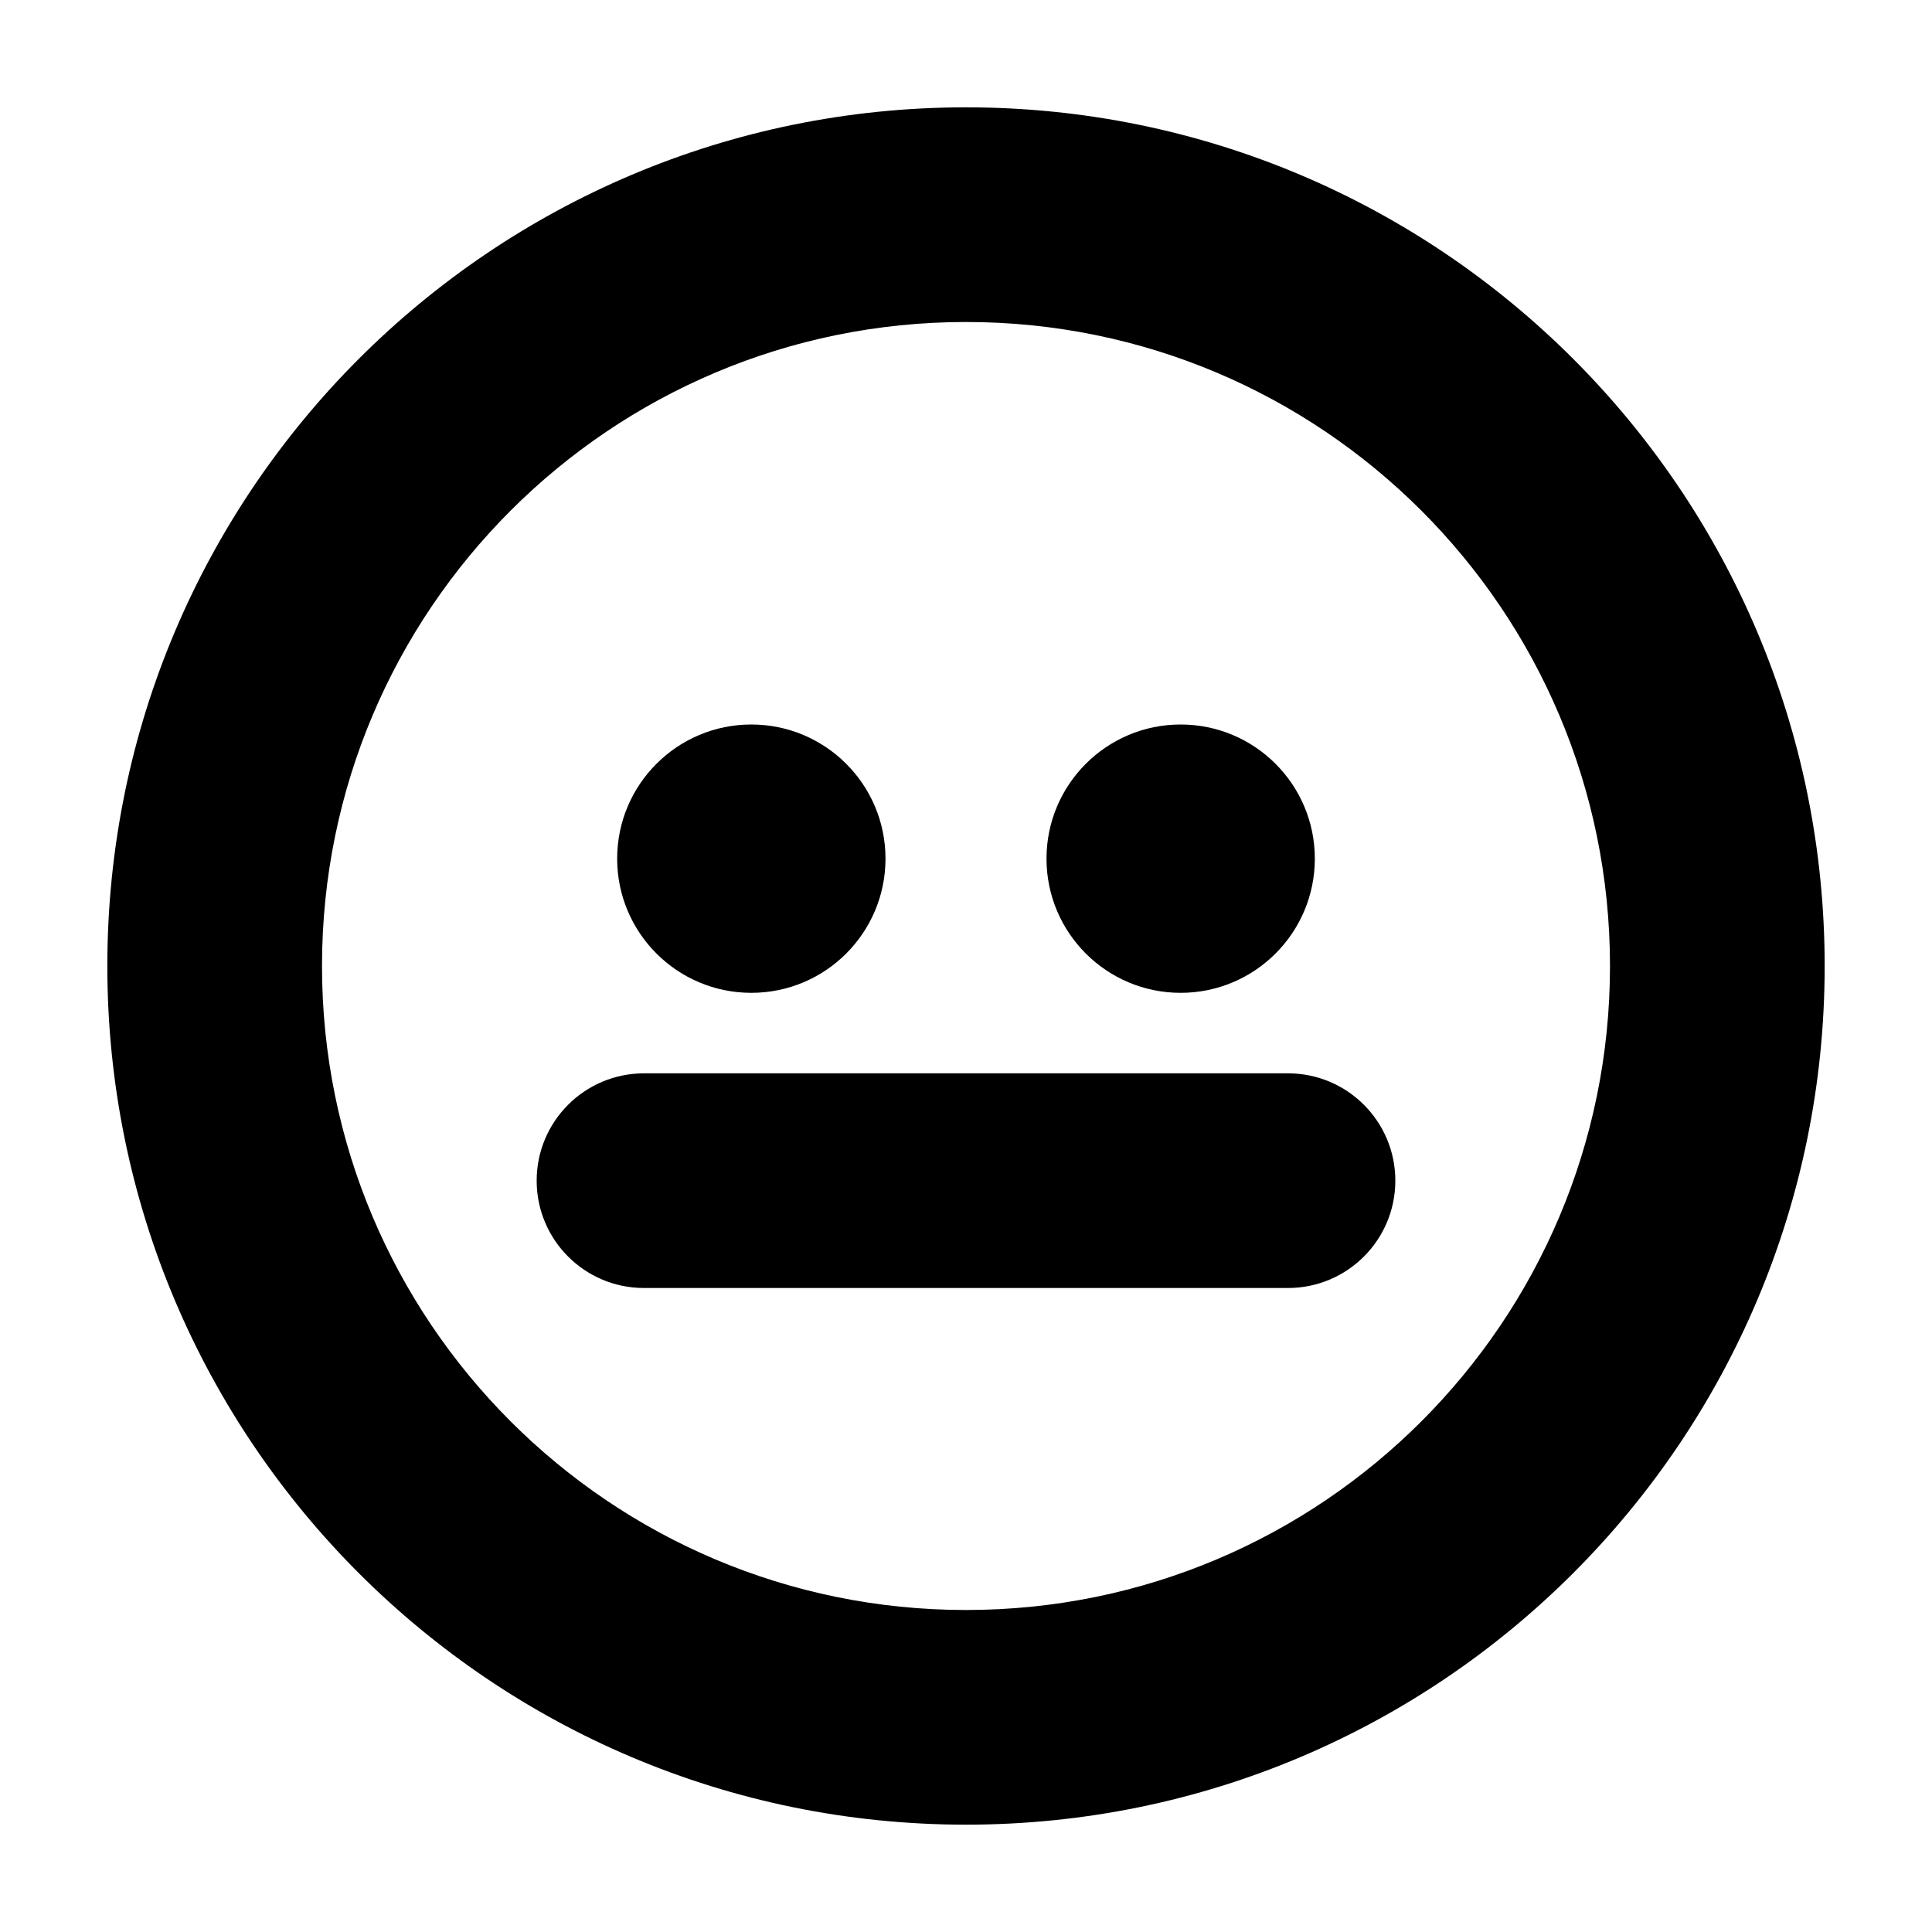
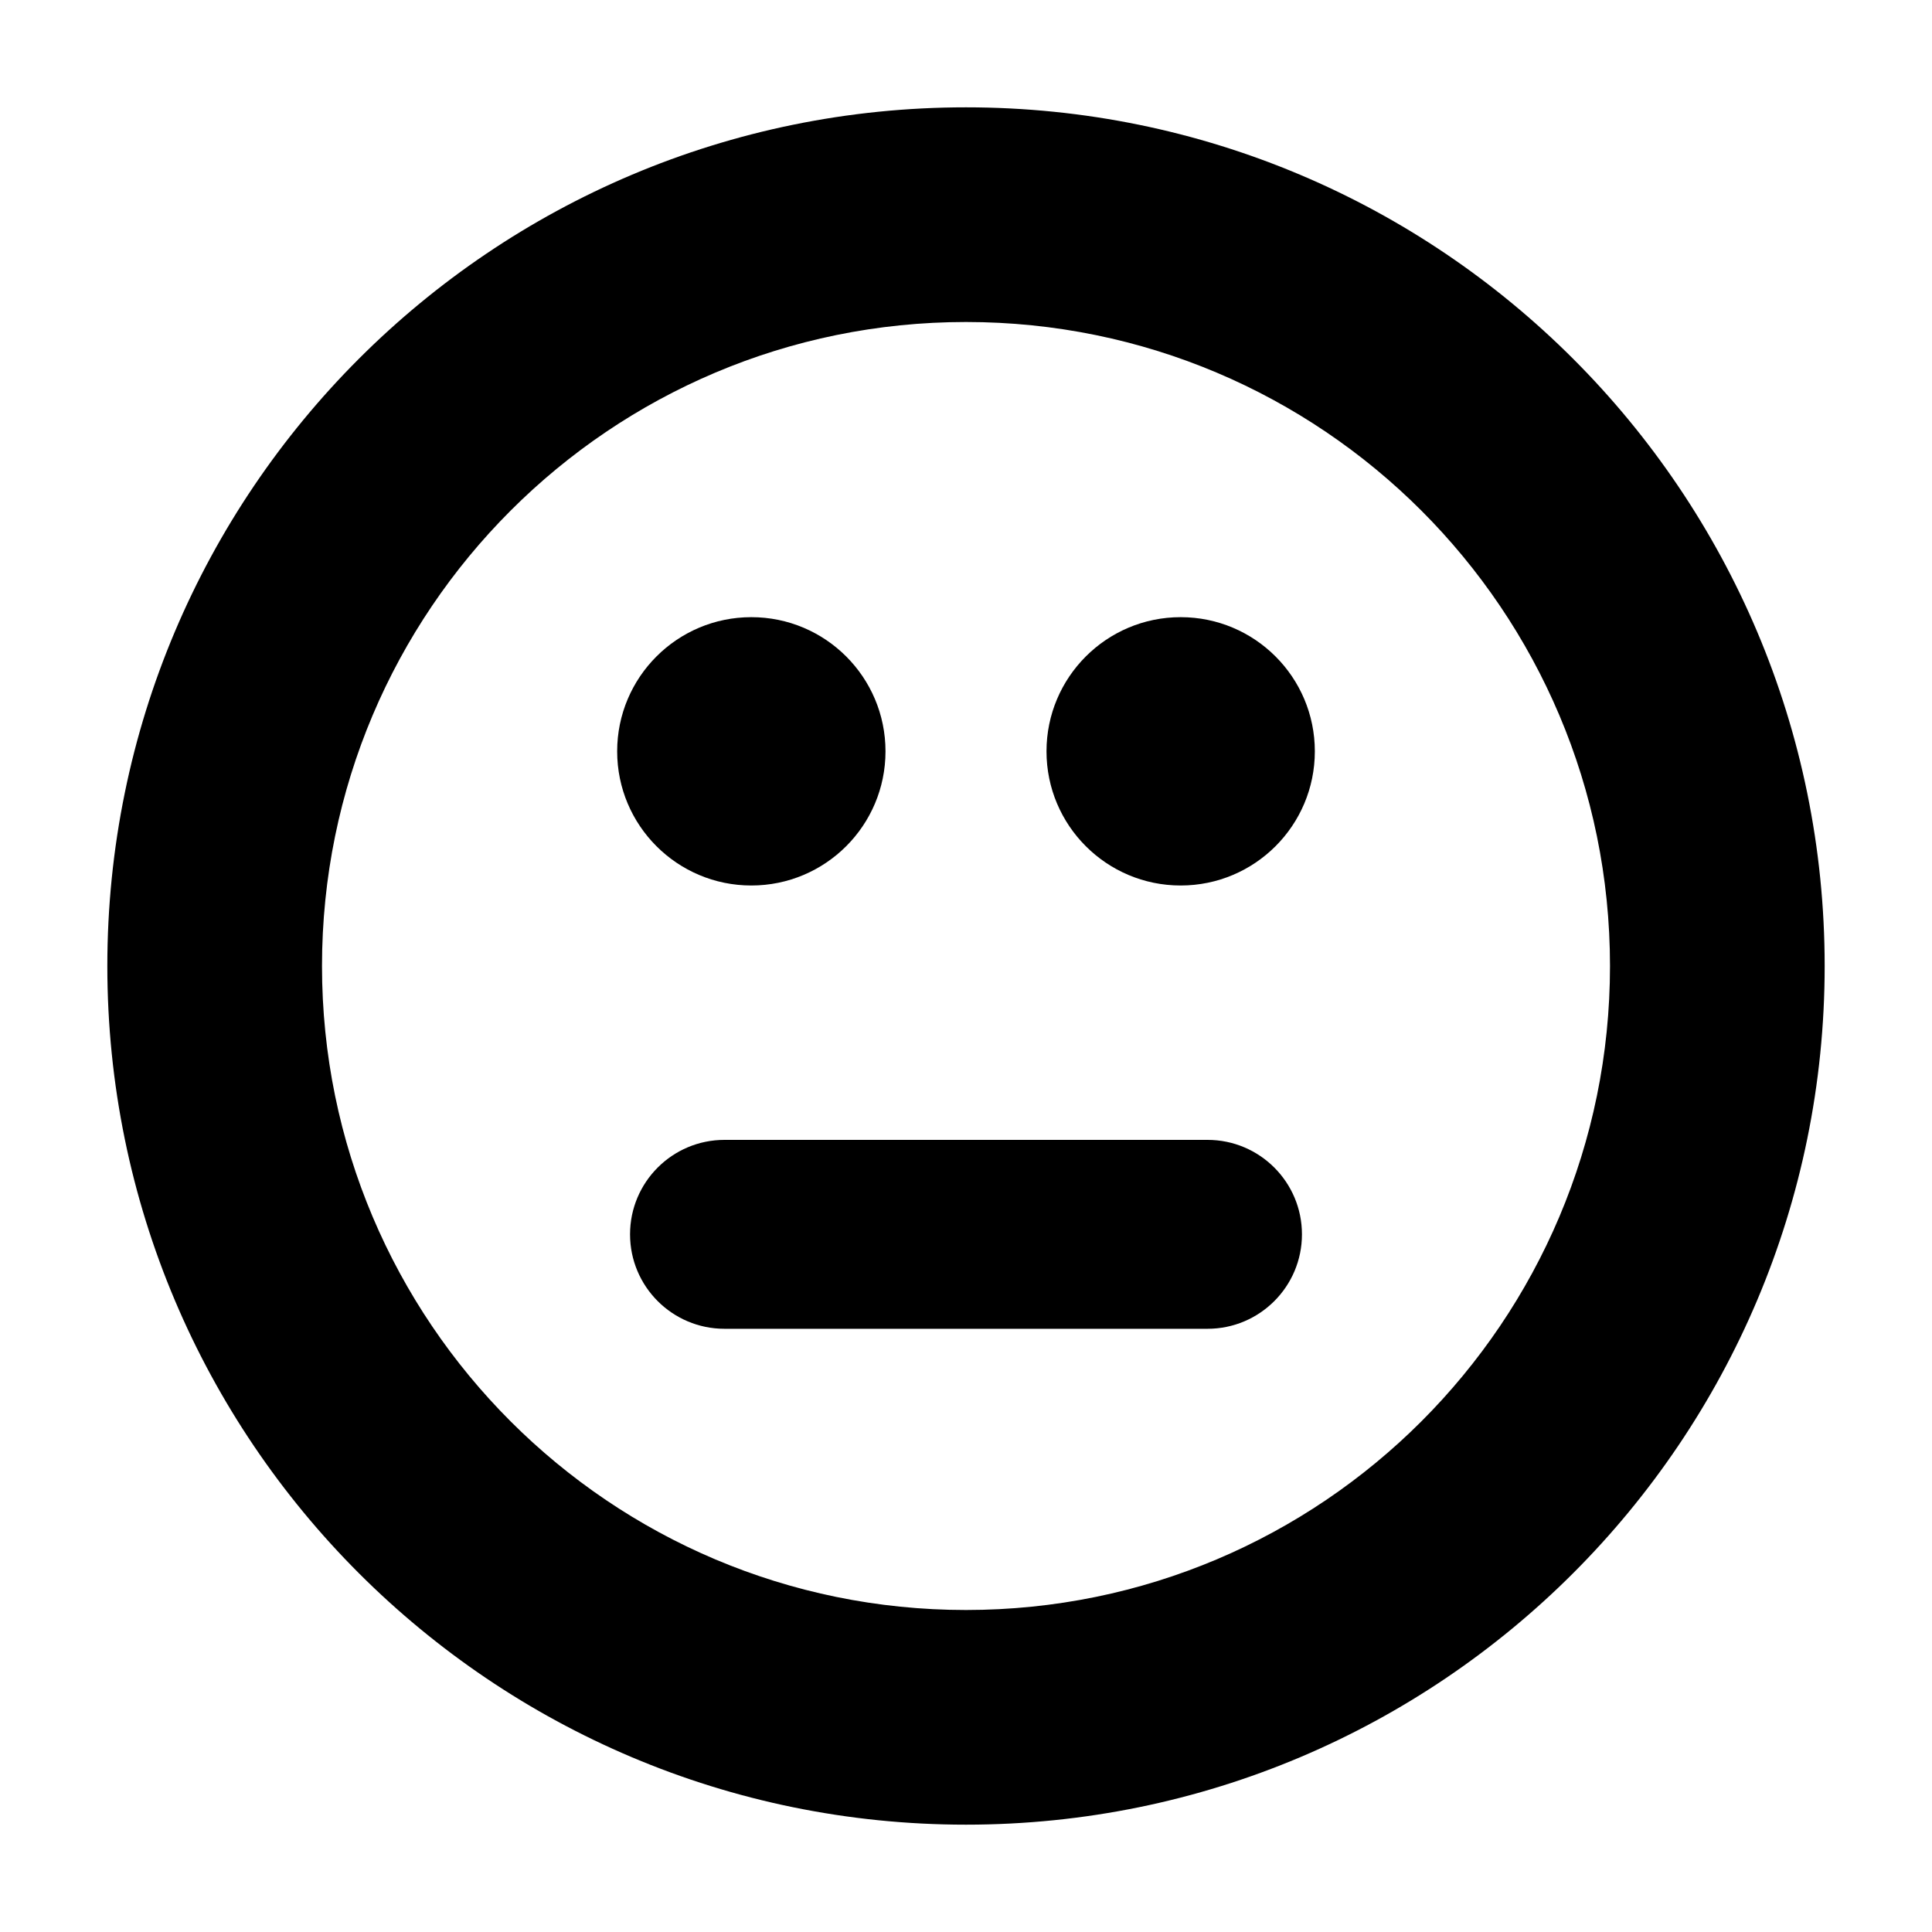
<svg aria-hidden="true" class="svg-icon iconFaceNeutral" width="18" height="18" viewBox="0 0 18 18">
-   <path d="M9 15A6 6 0 1 0 9 3a6 6 0 0 0 0 12zm0 2A8 8 0 1 1 9 1a8 8 0 0 1 0 16zM7 9.25a1.25 1.25 0 1 1 0-2.5 1.25 1.25 0 0 1 0 2.5zm4 0a1.25 1.25 0 1 1 0-2.5 1.25 1.25 0 0 1 0 2.5zM6 10h6a1 1 0 1 1 0 2H6a1 1 0 1 1 0-2z" />
+   <path d="M11.25 12.38h-4.5a.88.88 0 1 1 0-1.76h4.5a.88.88 0 1 1 0 1.76z" />
+   <path d="M9 17A8 8 0 1 1 9 1a8 8 0 0 1 0 16zm0-2A6 6 0 1 0 9 3a6 6 0 0 0 0 12z" />
+   <path d="M7 8.25a1.25 1.25 0 1 0 0-2.5 1.25 1.25 0 1 0 0 2.5zm4 0a1.25 1.25 0 1 0 0-2.5 1.25 1.25 0 1 0 0 2.5z" fill="#000" />
</svg>
